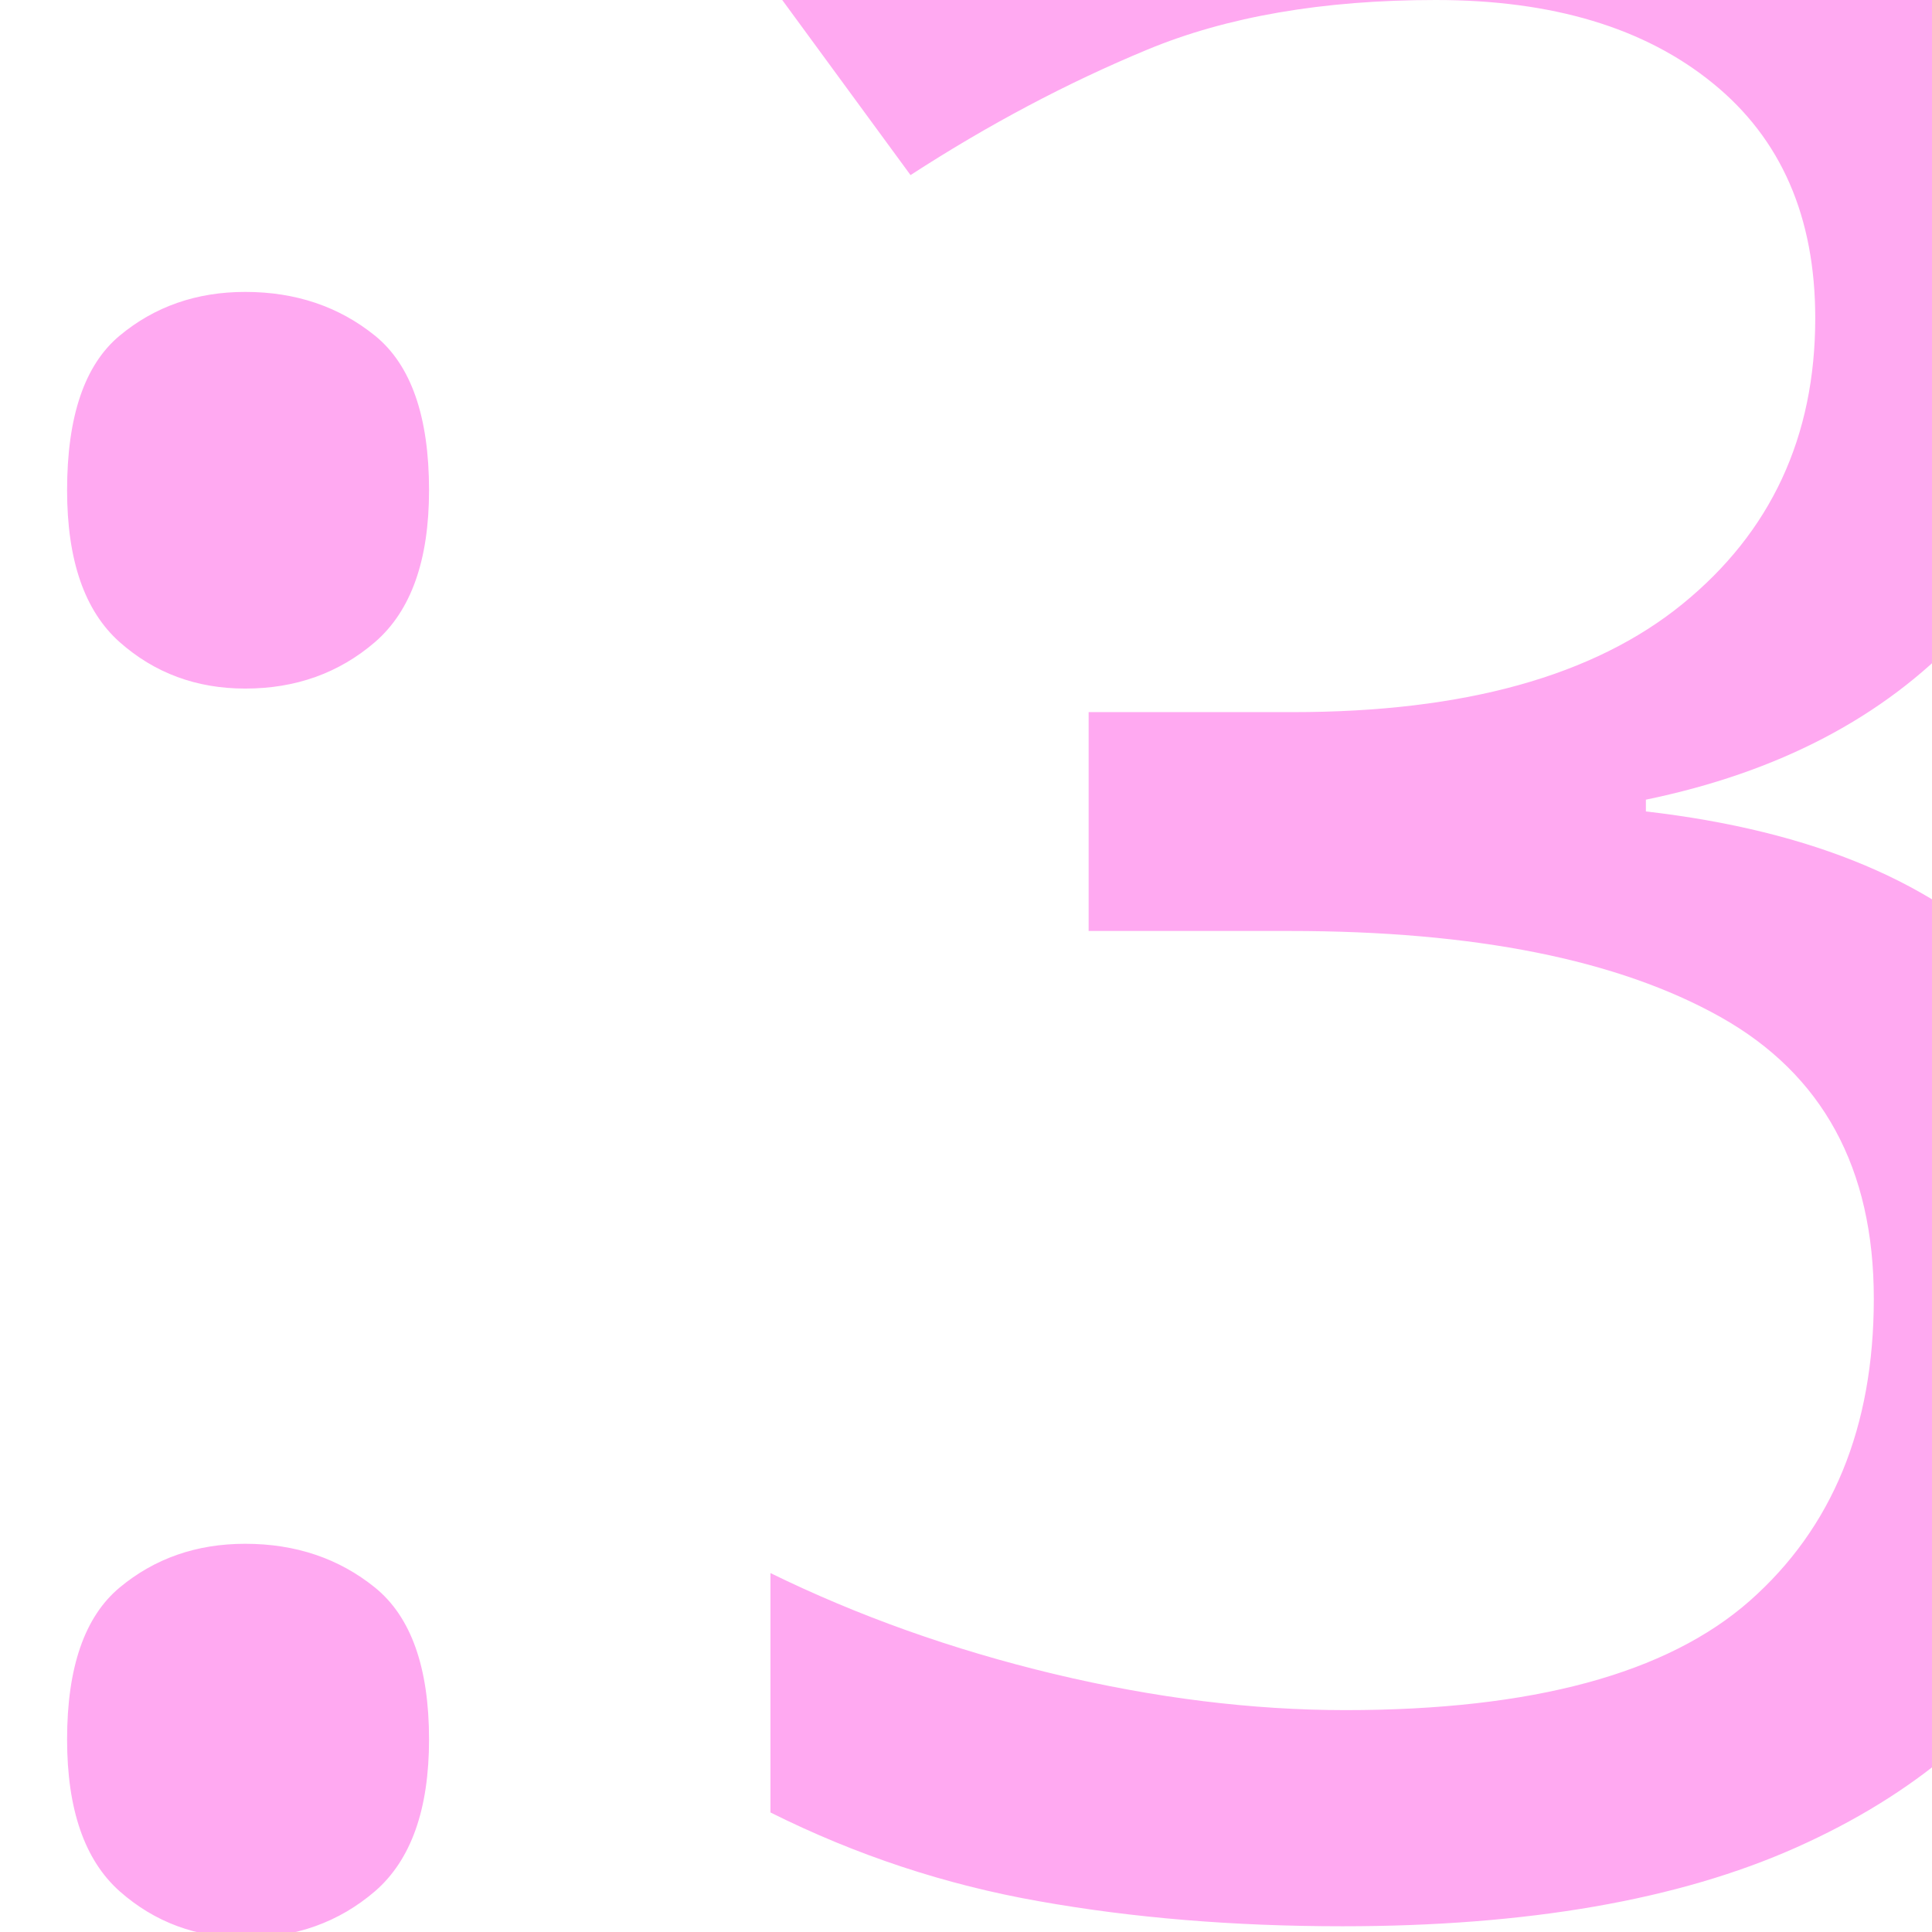
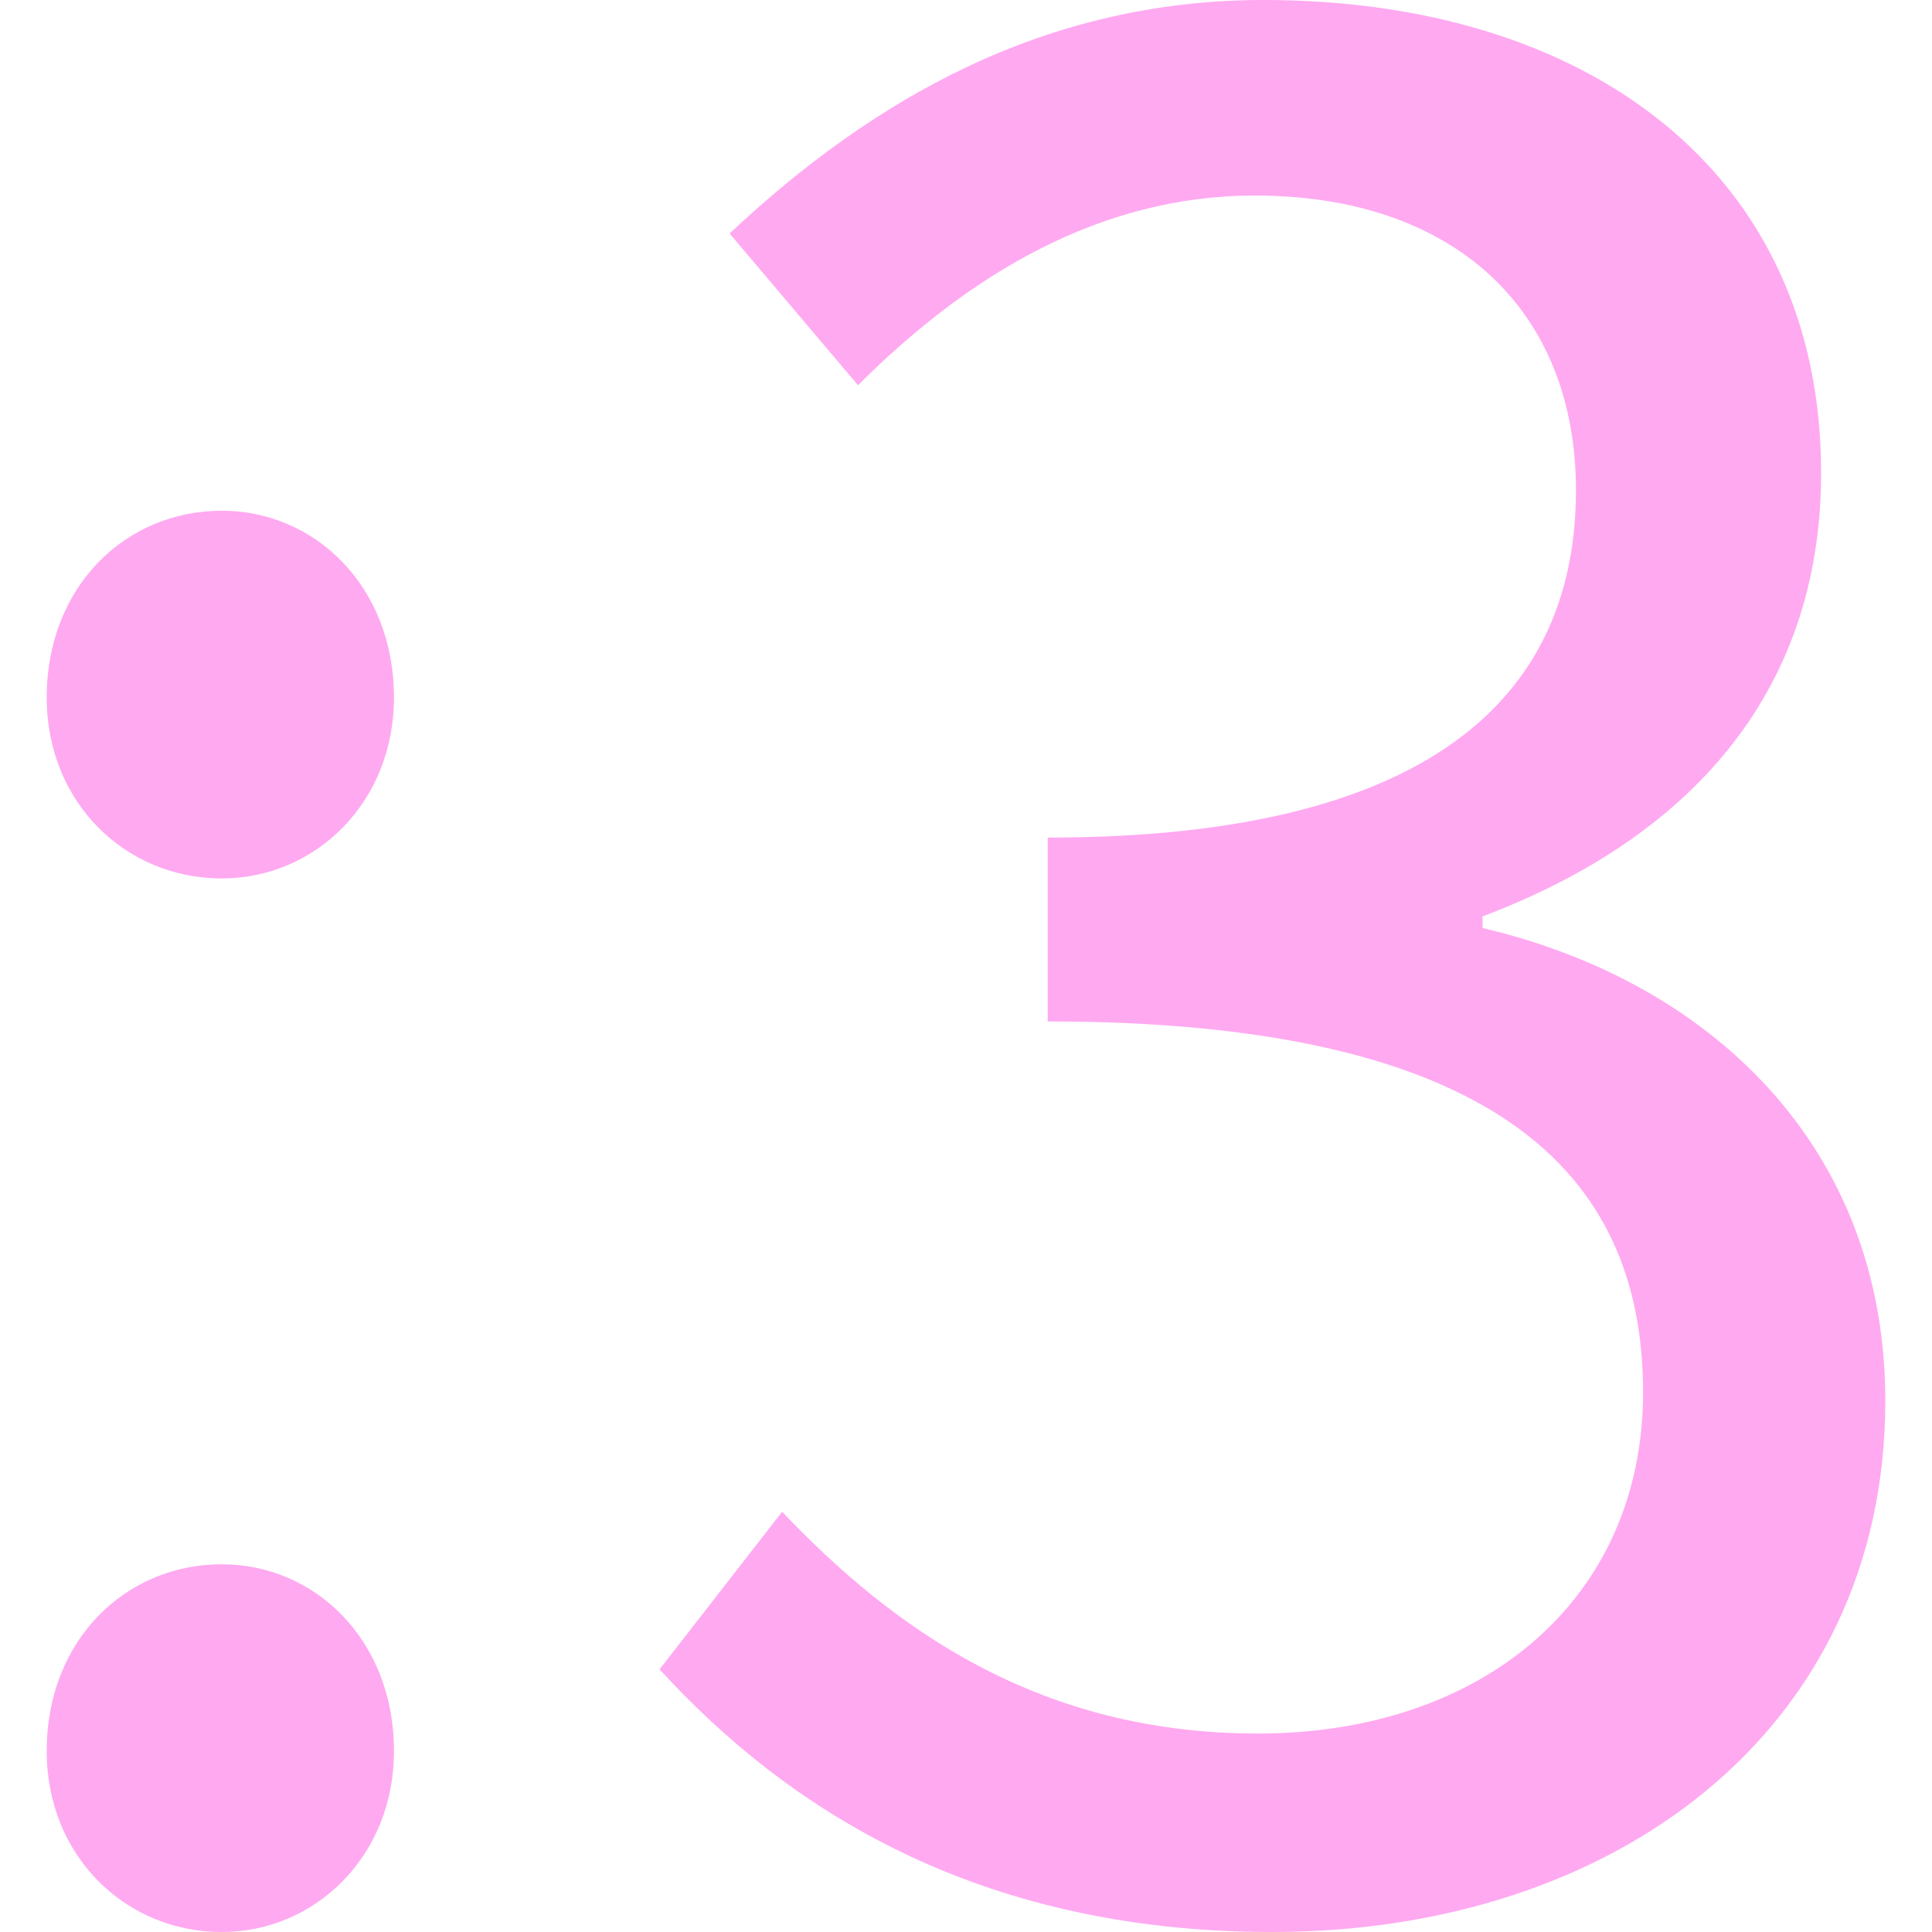
<svg xmlns="http://www.w3.org/2000/svg" width="100%" height="100%" viewBox="0 0 100 100" version="1.1" xml:space="preserve" style="fill-rule:evenodd;clip-rule:evenodd;stroke-linejoin:round;stroke-miterlimit:2;">
  <rect id="favicon" x="0" y="0" width="100" height="100" style="fill:none;" />
-   <g id="favicon1">
-     <g transform="matrix(151.057,0,0,151.057,105.287,98.1873)" />
-     <text x="-7.402px" y="98.187px" style="font-family:'SourceSansPro-Regular', 'Source Sans Pro';font-size:151.057px;fill:#ffa9f1;">:3</text>
+   <clipPath id="_clip1">
+     <rect id="favicon1" x="0" y="0" width="100" height="100" />
+   </clipPath>
+   <g clip-path="url(#_clip1)">
+     <g>
+       <path d="M11.48,45.468c4.834,0 8.913,-3.927 8.913,-9.365c-0,-5.74 -4.079,-9.668 -8.913,-9.668c-4.985,0 -9.063,3.928 -9.063,9.668c-0,5.438 4.078,9.365 9.063,9.365Zm0,54.532c4.834,0 8.913,-3.927 8.913,-9.366c-0,-5.74 -4.079,-9.667 -8.913,-9.667c-4.985,-0 -9.063,3.927 -9.063,9.667c-0,5.439 4.078,9.366 9.063,9.366Z" style="fill:#ffa9f1;fill-rule:nonzero;" />
+       <path d="M65.861,100c17.674,0 31.722,-10.423 31.722,-27.492c0,-13.293 -9.214,-21.753 -20.846,-24.472l0,-0.604c10.423,-3.927 17.523,-11.329 17.523,-22.961c-0,-15.559 -12.085,-24.471 -28.852,-24.471c-11.329,0 -20.242,5.136 -27.644,12.085l6.647,7.855c5.74,-5.741 12.538,-9.819 20.544,-9.819c10.272,-0 16.616,5.891 16.616,15.257c-0,10.12 -6.798,17.975 -27.341,17.975l-0,9.517c22.96,0 30.815,7.704 30.815,19.184c0,10.725 -8.308,17.674 -19.939,17.674c-11.33,0 -18.882,-5.438 -24.623,-11.48l-6.344,8.157c6.495,7.1 16.314,13.595 31.722,13.595Z" style="fill:#ffa9f1;fill-rule:nonzero;" />
+     </g>
  </g>
</svg>
